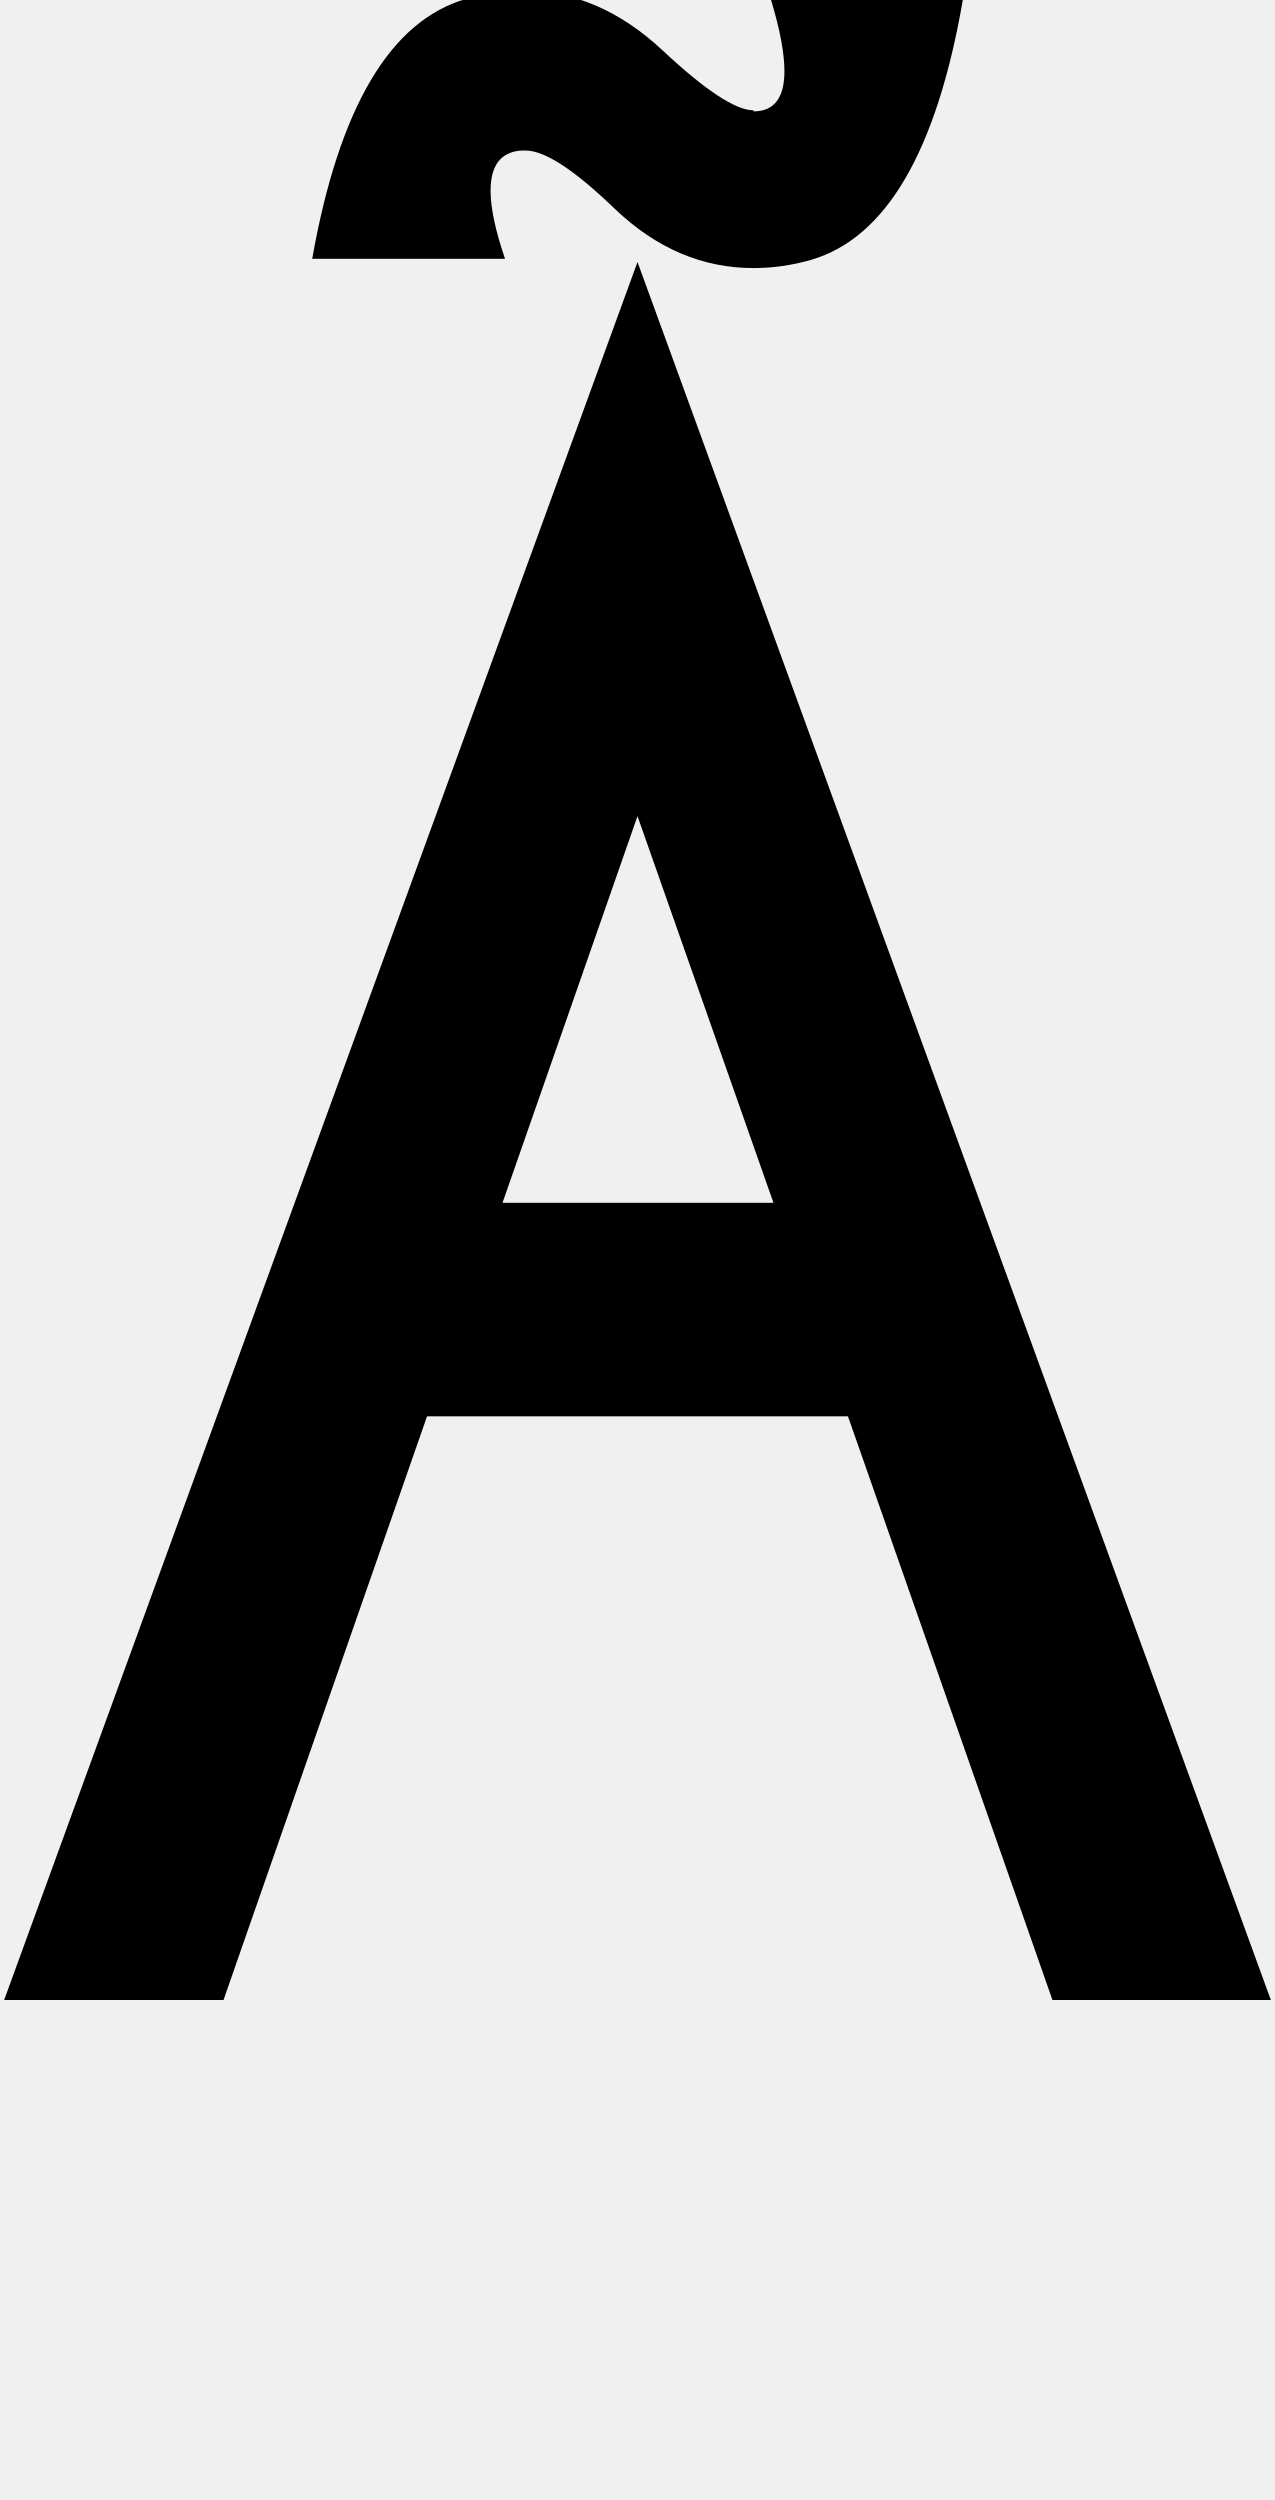
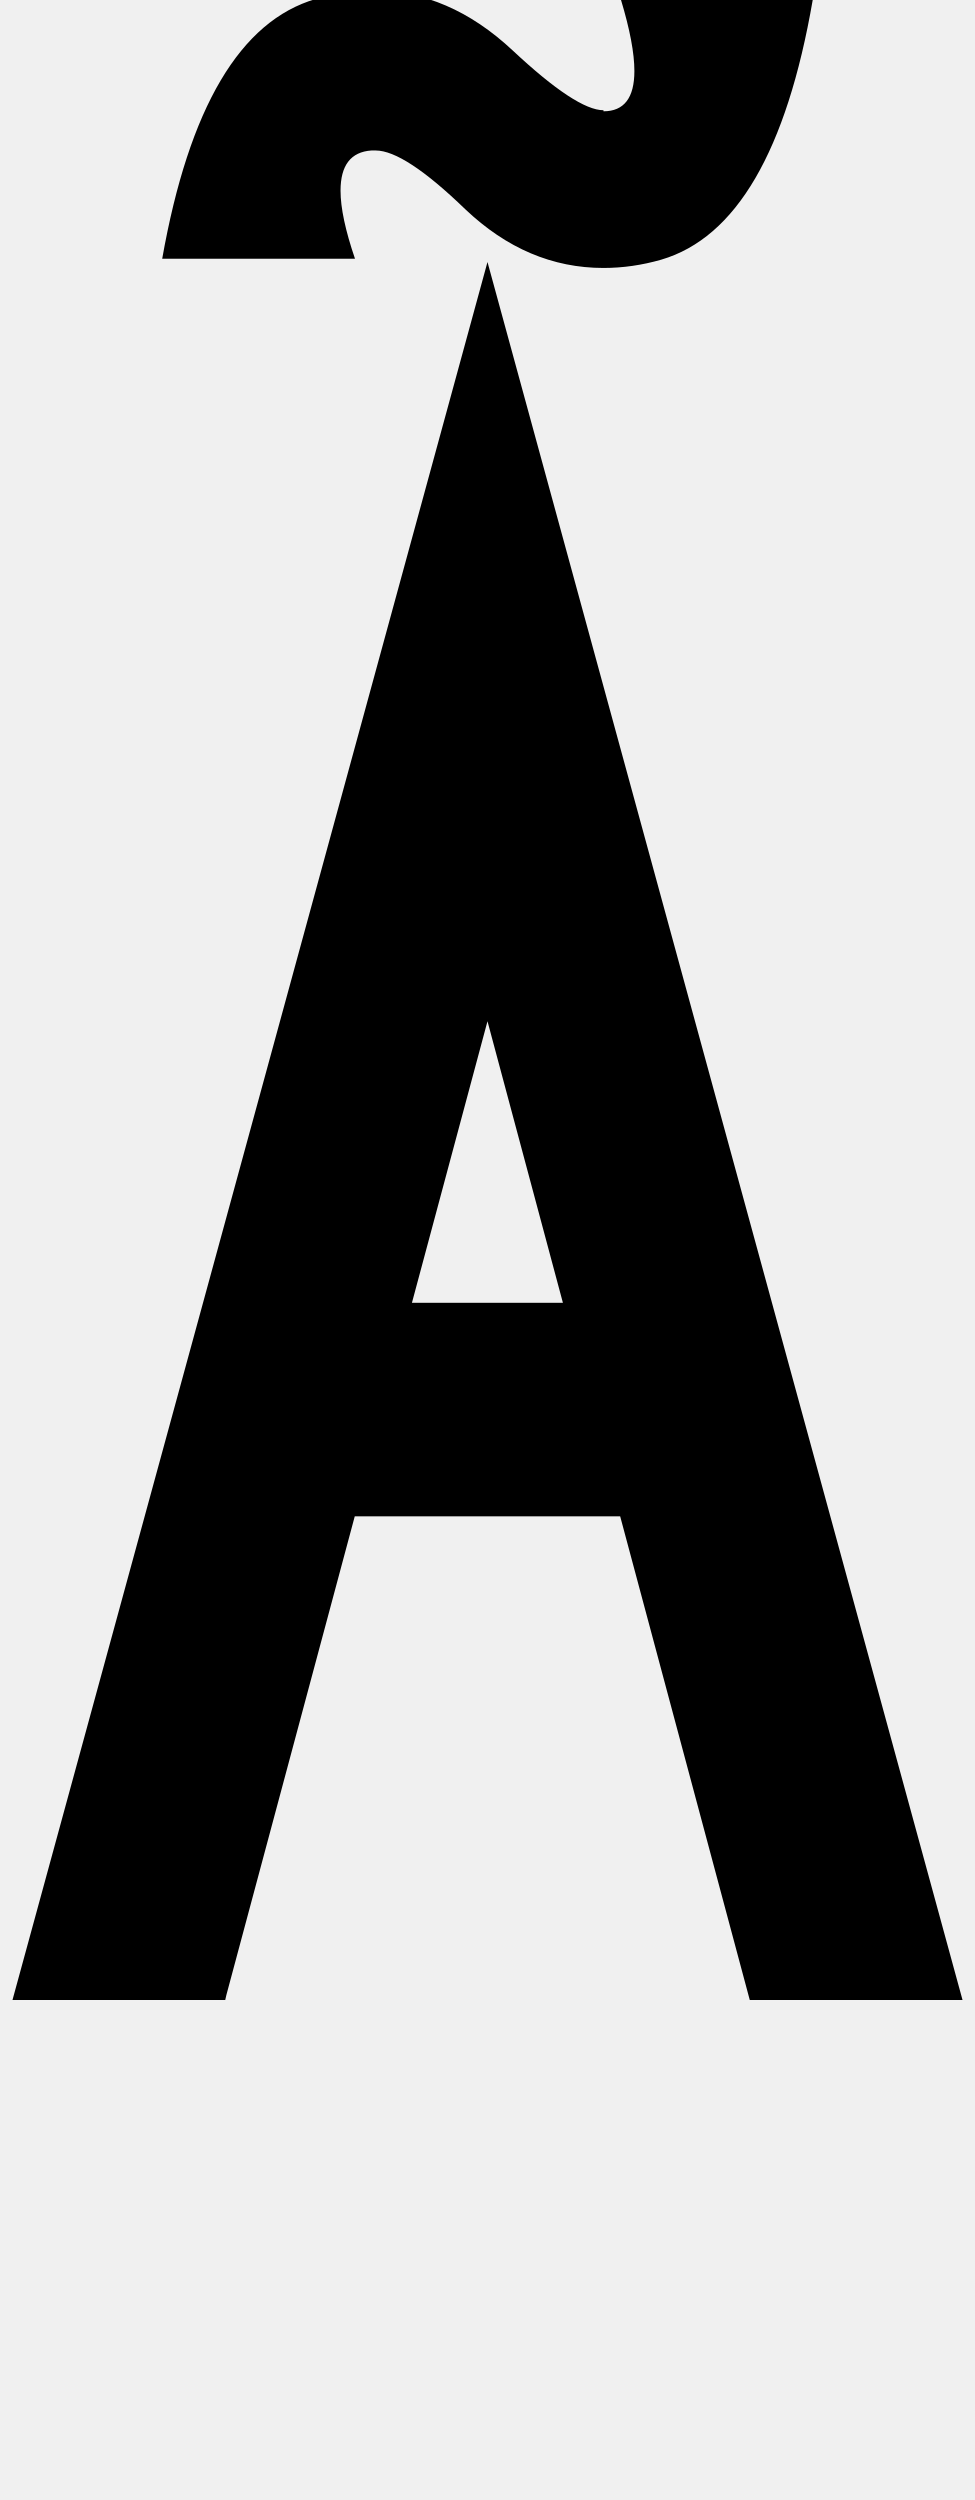
- <svg xmlns="http://www.w3.org/2000/svg" version="1.1" width="51" height="100" id="svg4460">
+ <svg xmlns="http://www.w3.org/2000/svg" version="1.1" width="39" height="100" id="svg4460">
  <defs id="defs4462" />
  <g aria-label="C" id="text3215" style="font-size:32px;line-height:1.25" transform="translate(-37.75,-4)">
    <g aria-label="A" id="text5282" transform="matrix(1.629091,0,0,2.829203,-41.00273,-68.77696)">
-       <path id="path845" style="font-weight:bold;font-size:12.7px;line-height:1;font-family:'Caviar Dreams';-inkscape-font-specification:'Caviar Dreams Bold';text-align:center;text-anchor:middle;fill:#000000;stroke:#ffffff;stroke-width:0;stroke-linecap:round" d="M 20.943 -0.371 C 20.173 -0.371 19.403 -0.261 18.633 -0.041 C 15.608 0.839 13.561 4.303 12.488 10.352 L 20.201 10.352 C 19.816 9.224 19.623 8.318 19.623 7.631 C 19.623 6.613 20.035 6.076 20.859 6.021 L 21.025 6.021 C 21.795 6.021 22.991 6.806 24.613 8.373 C 26.263 9.94 28.106 10.723 30.141 10.723 C 30.91 10.723 31.679 10.613 32.449 10.393 C 35.446 9.513 37.467 6.049 38.512 0 L 30.842 0 C 31.199 1.182 31.377 2.131 31.377 2.846 C 31.377 3.918 30.965 4.455 30.141 4.455 L 30.141 4.412 C 29.426 4.412 28.214 3.616 26.51 2.021 C 24.805 0.427 22.951 -0.371 20.943 -0.371 z M 25.5 10.48 L 0.166 80 L 8.941 80 L 17.082 56.652 L 33.918 56.652 L 42.098 80 L 50.834 80 L 25.5 10.48 z M 25.5 32.645 L 30.939 48.113 L 20.1 48.113 L 25.5 32.645 z " transform="matrix(0.6138393,0,0,0.3534564,48.34152,25.72349)" />
+       <path style="font-weight:bold;font-size:12.7px;line-height:1;font-family:'Caviar Dreams';-inkscape-font-specification:'Caviar Dreams Bold';text-align:center;text-anchor:middle;fill:#000000;stroke:#ffffff;stroke-width:0;stroke-linecap:round" d="m 57.514,25.592 c -0.473,0 -0.946,0.039 -1.418,0.117 -1.857,0.311 -3.114,1.535 -3.772,3.673 h 4.734 c -0.236,-0.398 -0.355,-0.719 -0.355,-0.962 0,-0.36 0.253,-0.549 0.759,-0.569 h 0.102 c 0.473,0 1.207,0.277 2.202,0.831 1.013,0.554 2.144,0.83 3.393,0.83 0.473,0 0.945,-0.039 1.417,-0.117 1.84,-0.311 3.08,-1.535 3.721,-3.673 h -4.708 c 0.219,0.418 0.329,0.753 0.329,1.006 0,0.379 -0.253,0.569 -0.759,0.569 v -0.015 c -0.439,0 -1.182,-0.281 -2.229,-0.845 -1.046,-0.564 -2.185,-0.846 -3.417,-0.846 z" id="path845" />
+       <path id="path452-6" style="font-weight:bold;font-size:12.7px;line-height:1;font-family:'Caviar Dreams';-inkscape-font-specification:'Caviar Dreams Bold';text-align:center;text-anchor:middle;fill:#000000;stroke:#ffffff;stroke-width:0;stroke-linecap:round" d="M 60.311,29.428 48.648,54 h 5.218 0.006 l 0.028,-0.071 3.152,-6.767 H 63.569 L 66.751,54 h 5.224 z m 0,10.734 1.852,3.981 h -3.707 z" />
    </g>
  </g>
</svg>
